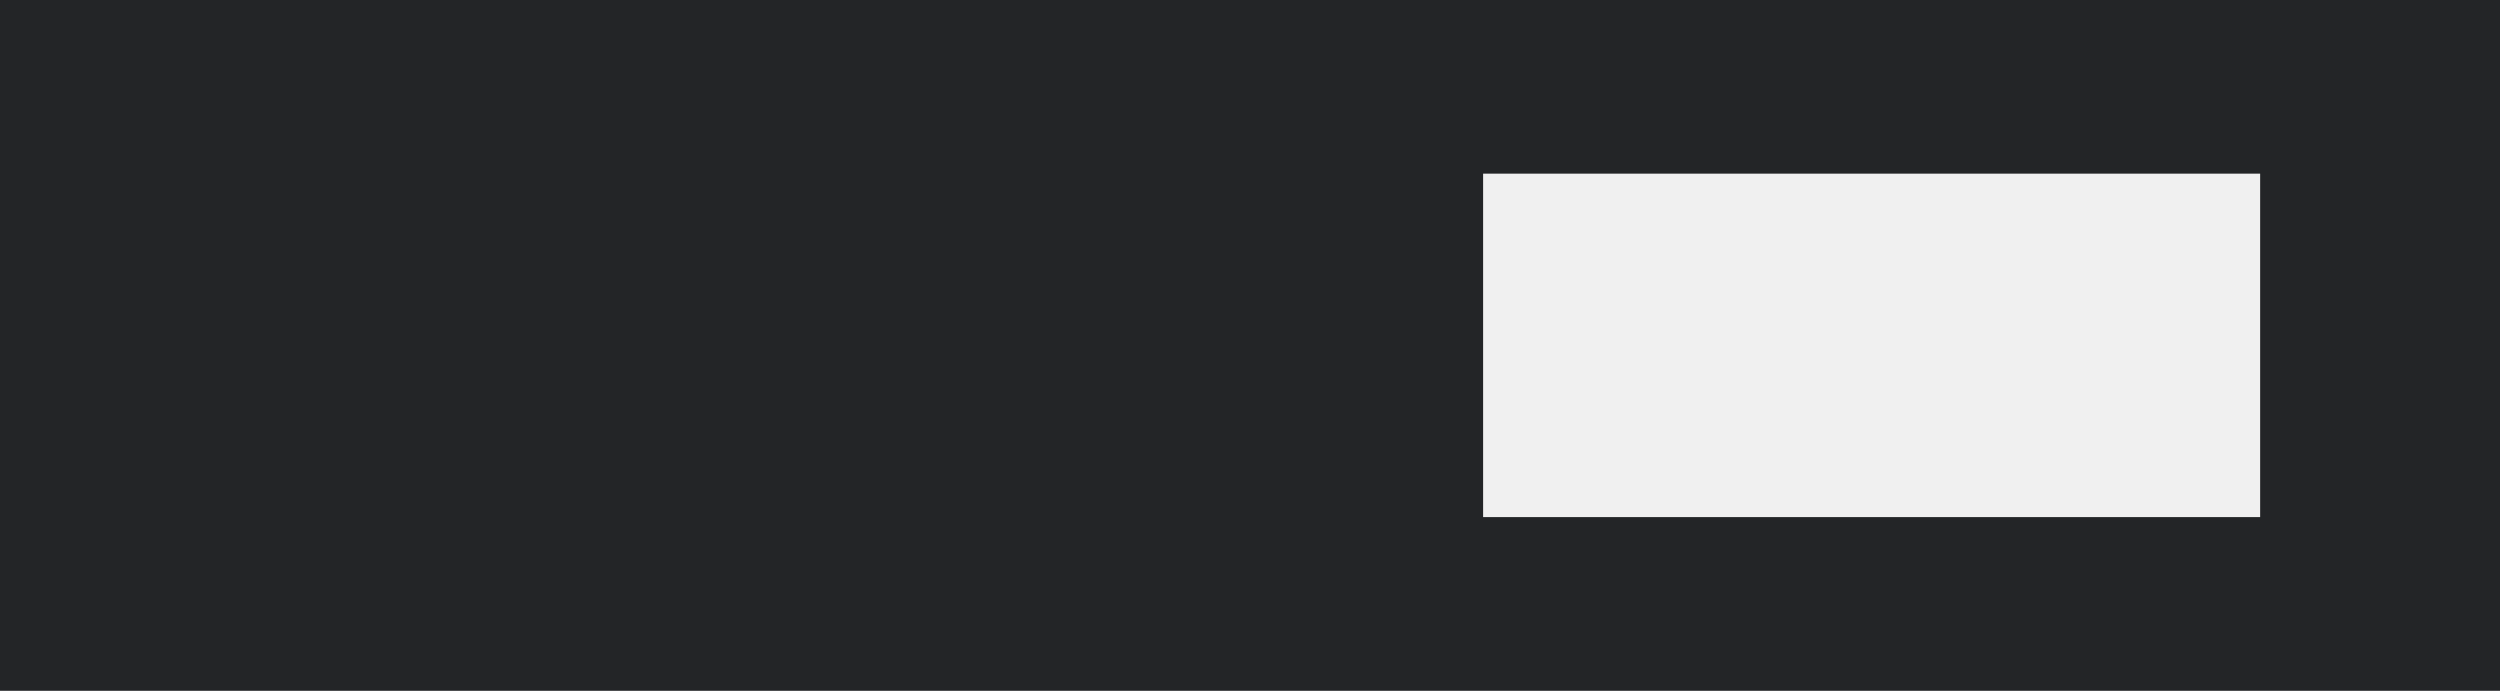
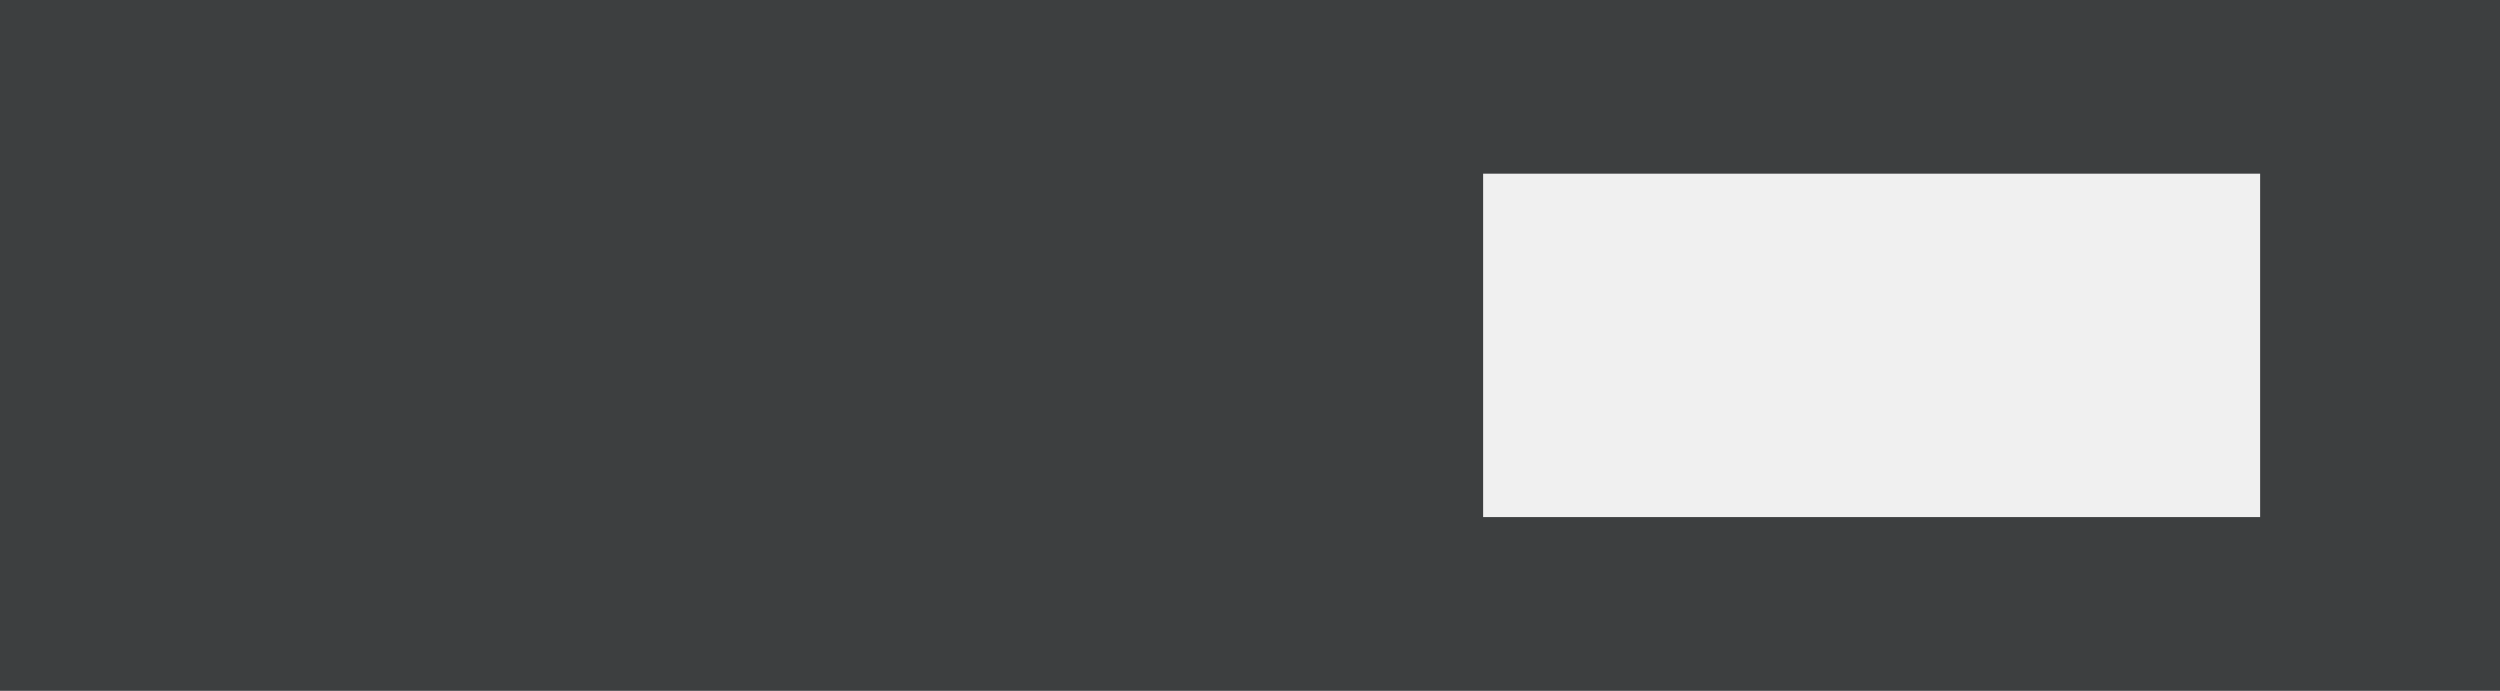
<svg xmlns="http://www.w3.org/2000/svg" width="482.6mm" height="133.35mm" viewBox="0 0 482.6 133.35">
  <path id="floor" fill="#232527" fill-rule="evenodd" data-fill-from="finish" d="M0.00,0.00 H482.60 V133.35 H0.00 Z M286.30,33.52 H436.30 V99.82 H286.30 Z" />
+   <path id="floor-lit" fill="#fff" fill-opacity="0.12" fill-rule="evenodd" d="M0.00,0.00 H482.60 V133.35 H0.00 Z M286.30,33.52 H436.30 V99.82 H286.30 Z" />
</svg>
